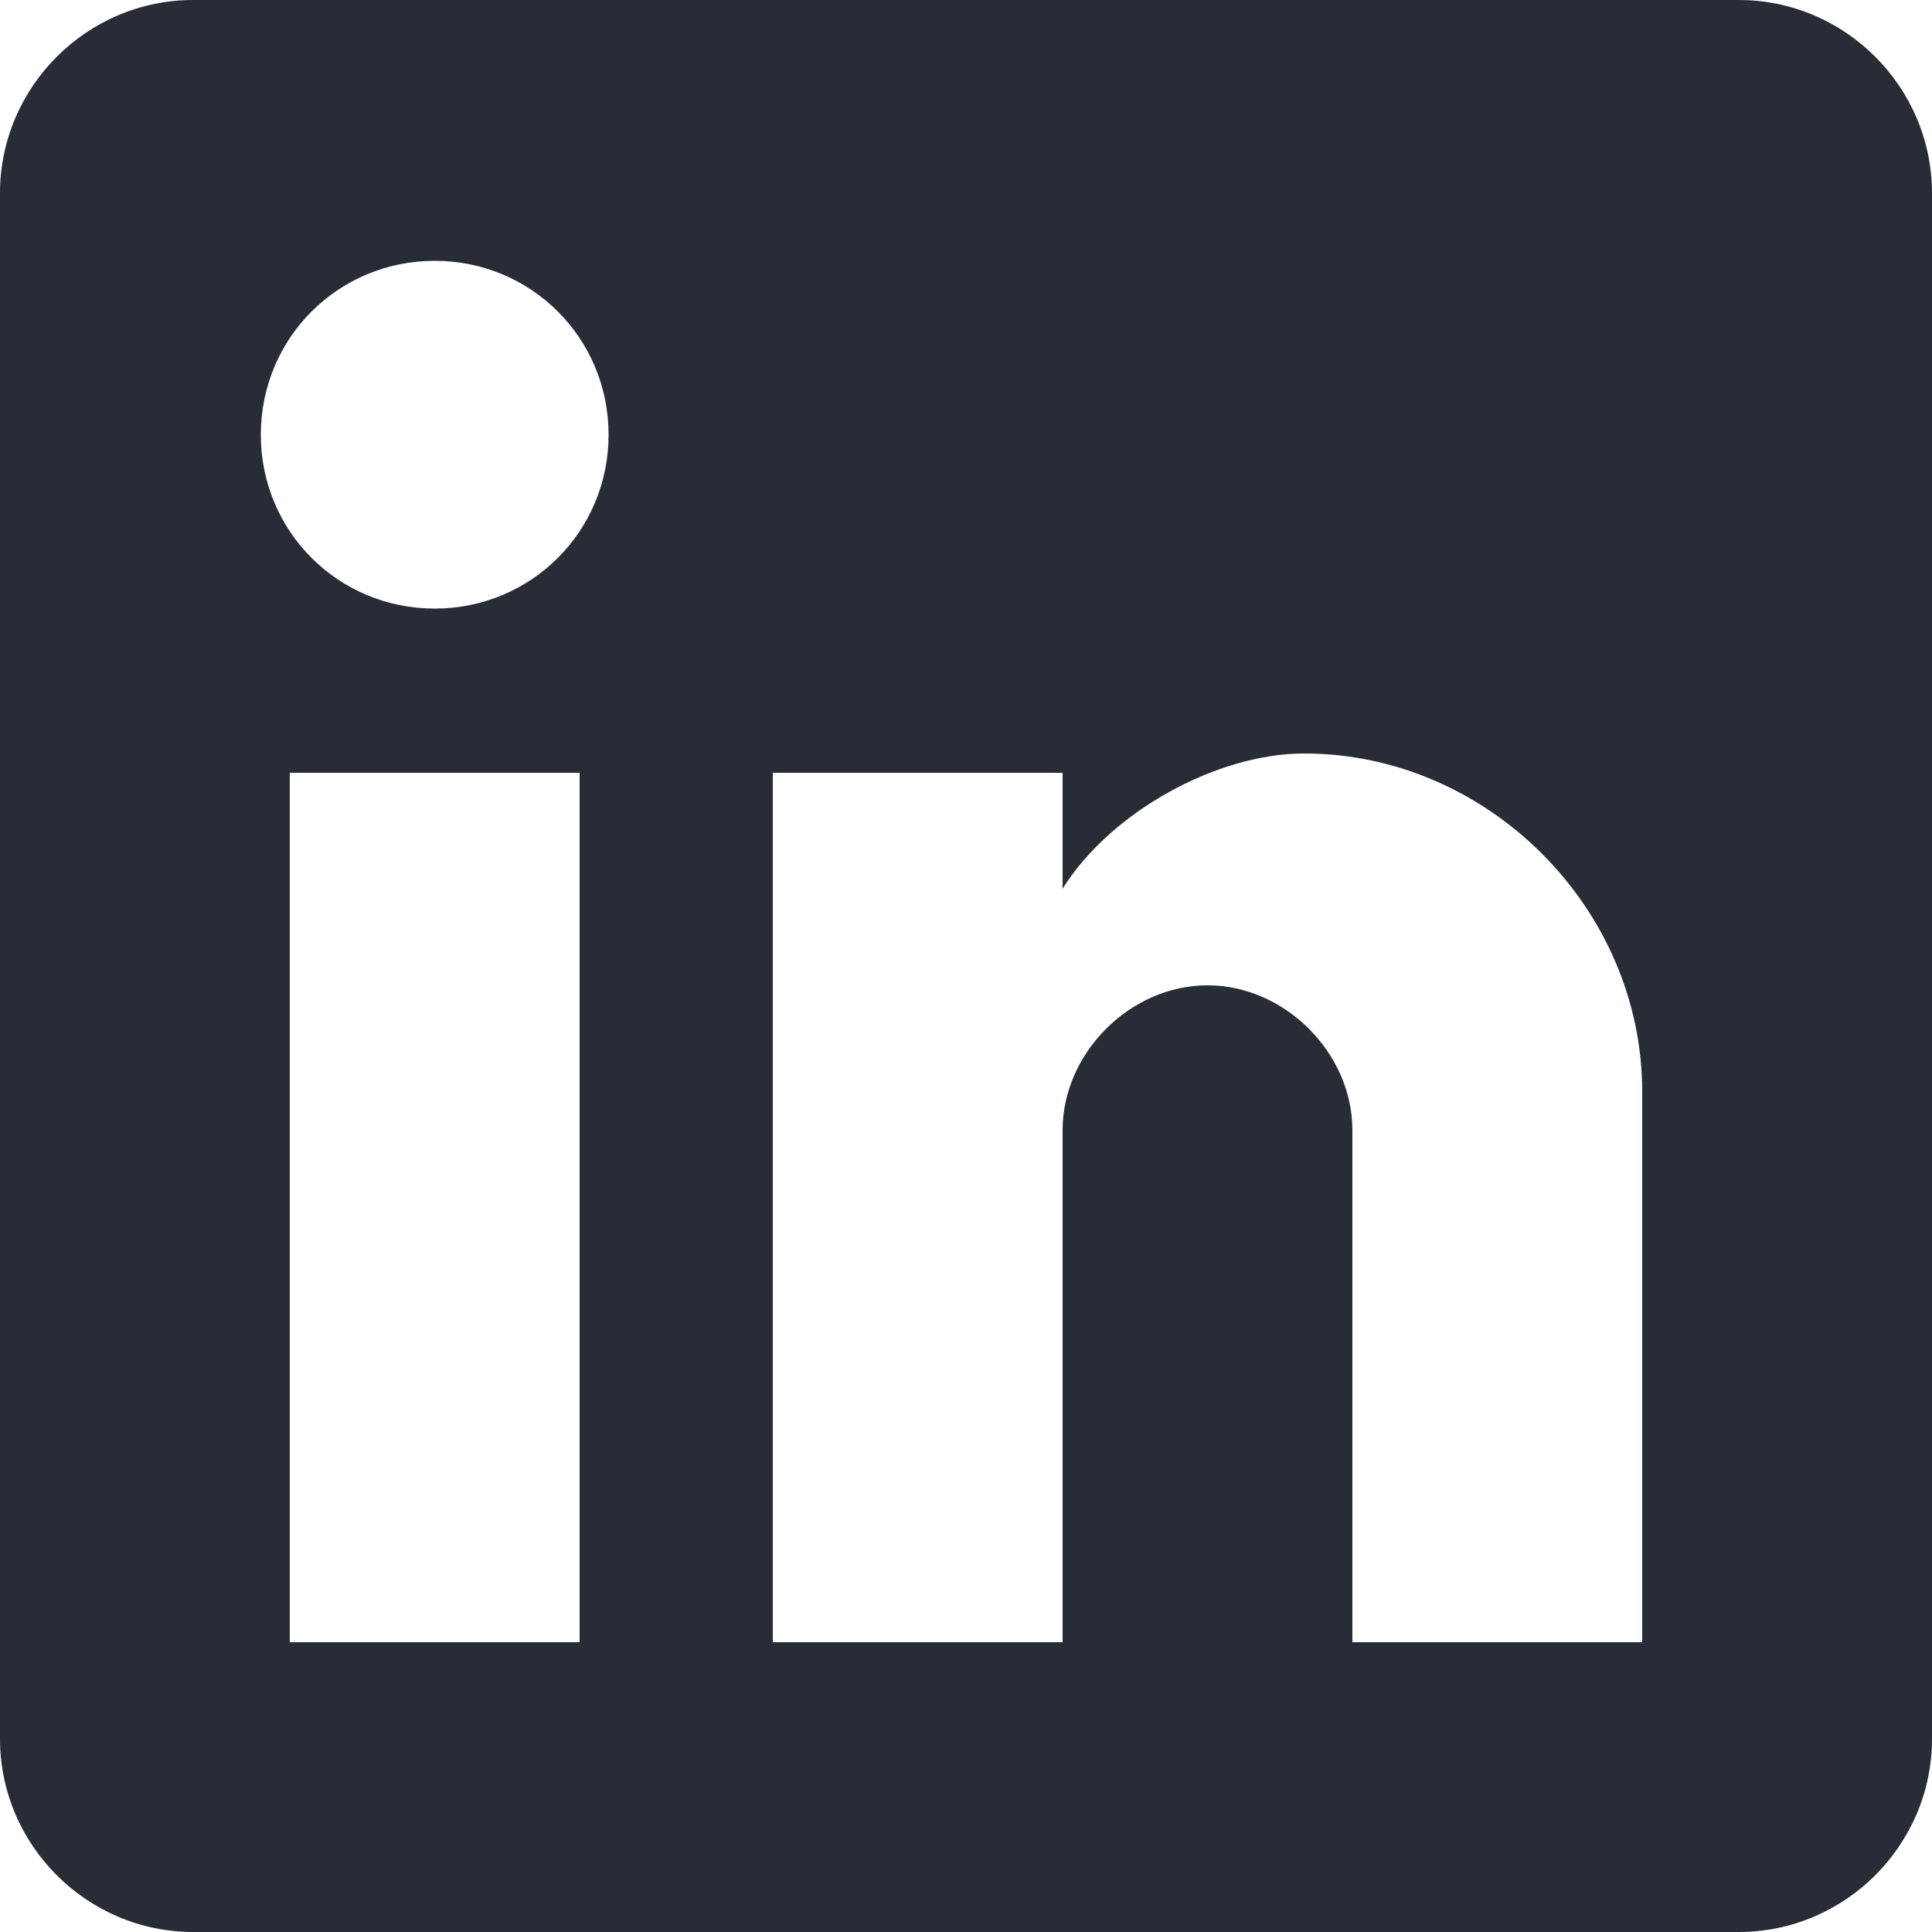
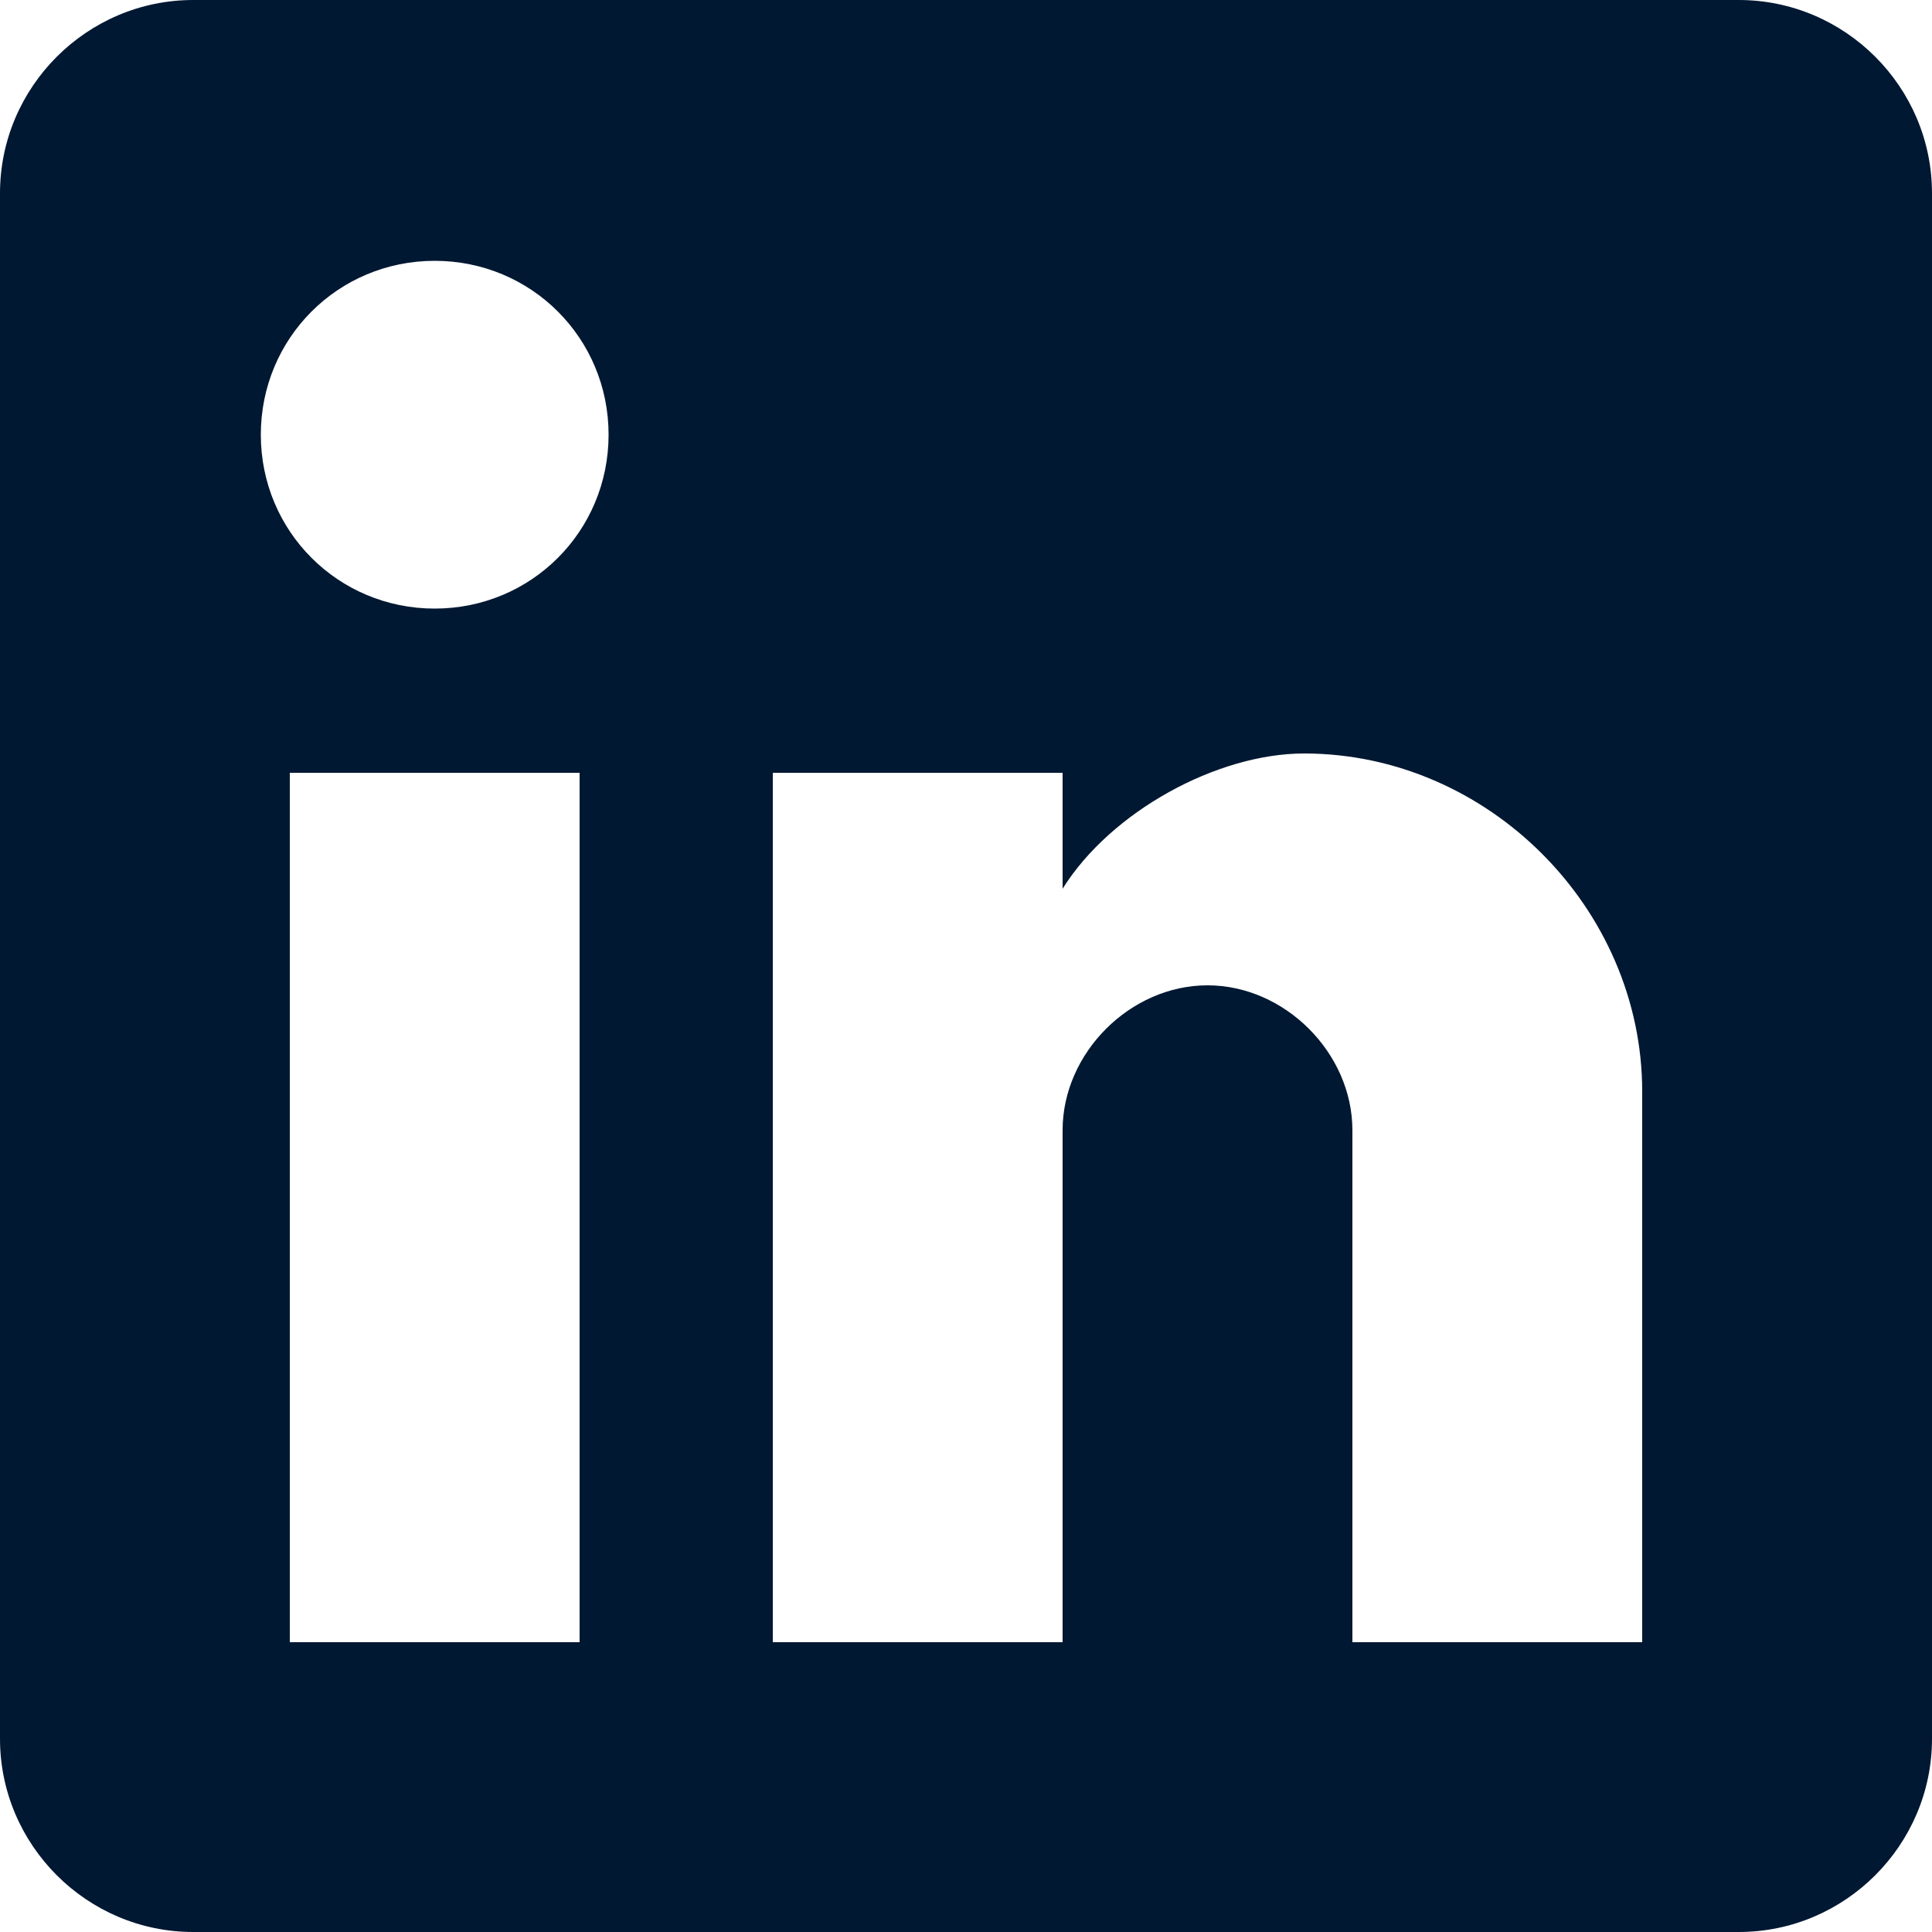
- <svg xmlns="http://www.w3.org/2000/svg" version="1.1" id="Capa_1" x="0px" y="0px" width="25px" height="25px" viewBox="0 0 510 510" style="enable-background:new 0 0 510 510;" xml:space="preserve" fill="#282c37">
+ <svg xmlns="http://www.w3.org/2000/svg" version="1.1" id="Capa_1" x="0px" y="0px" width="30px" height="30px" viewBox="0 0 510 510" style="enable-background:new 0 0 510 510;" xml:space="preserve" fill="#011832">
  <g>
    <g id="post-linkedin">
      <path d="M459,0H51C22.95,0,0,22.95,0,51v408c0,28.05,22.95,51,51,51h408c28.05,0,51-22.95,51-51V51C510,22.95,487.05,0,459,0z     M153,433.5H76.5V204H153V433.5z M114.75,160.65c-25.5,0-45.9-20.4-45.9-45.9s20.4-45.9,45.9-45.9s45.9,20.4,45.9,45.9    S140.25,160.65,114.75,160.65z M433.5,433.5H357V298.35c0-20.399-17.85-38.25-38.25-38.25s-38.25,17.851-38.25,38.25V433.5H204    V204h76.5v30.6c12.75-20.4,40.8-35.7,63.75-35.7c48.45,0,89.25,40.8,89.25,89.25V433.5z" />
    </g>
  </g>
  <g>
</g>
  <g>
</g>
  <g>
</g>
  <g>
</g>
  <g>
</g>
  <g>
</g>
  <g>
</g>
  <g>
</g>
  <g>
</g>
  <g>
</g>
  <g>
</g>
  <g>
</g>
  <g>
</g>
  <g>
</g>
  <g>
</g>
</svg>
